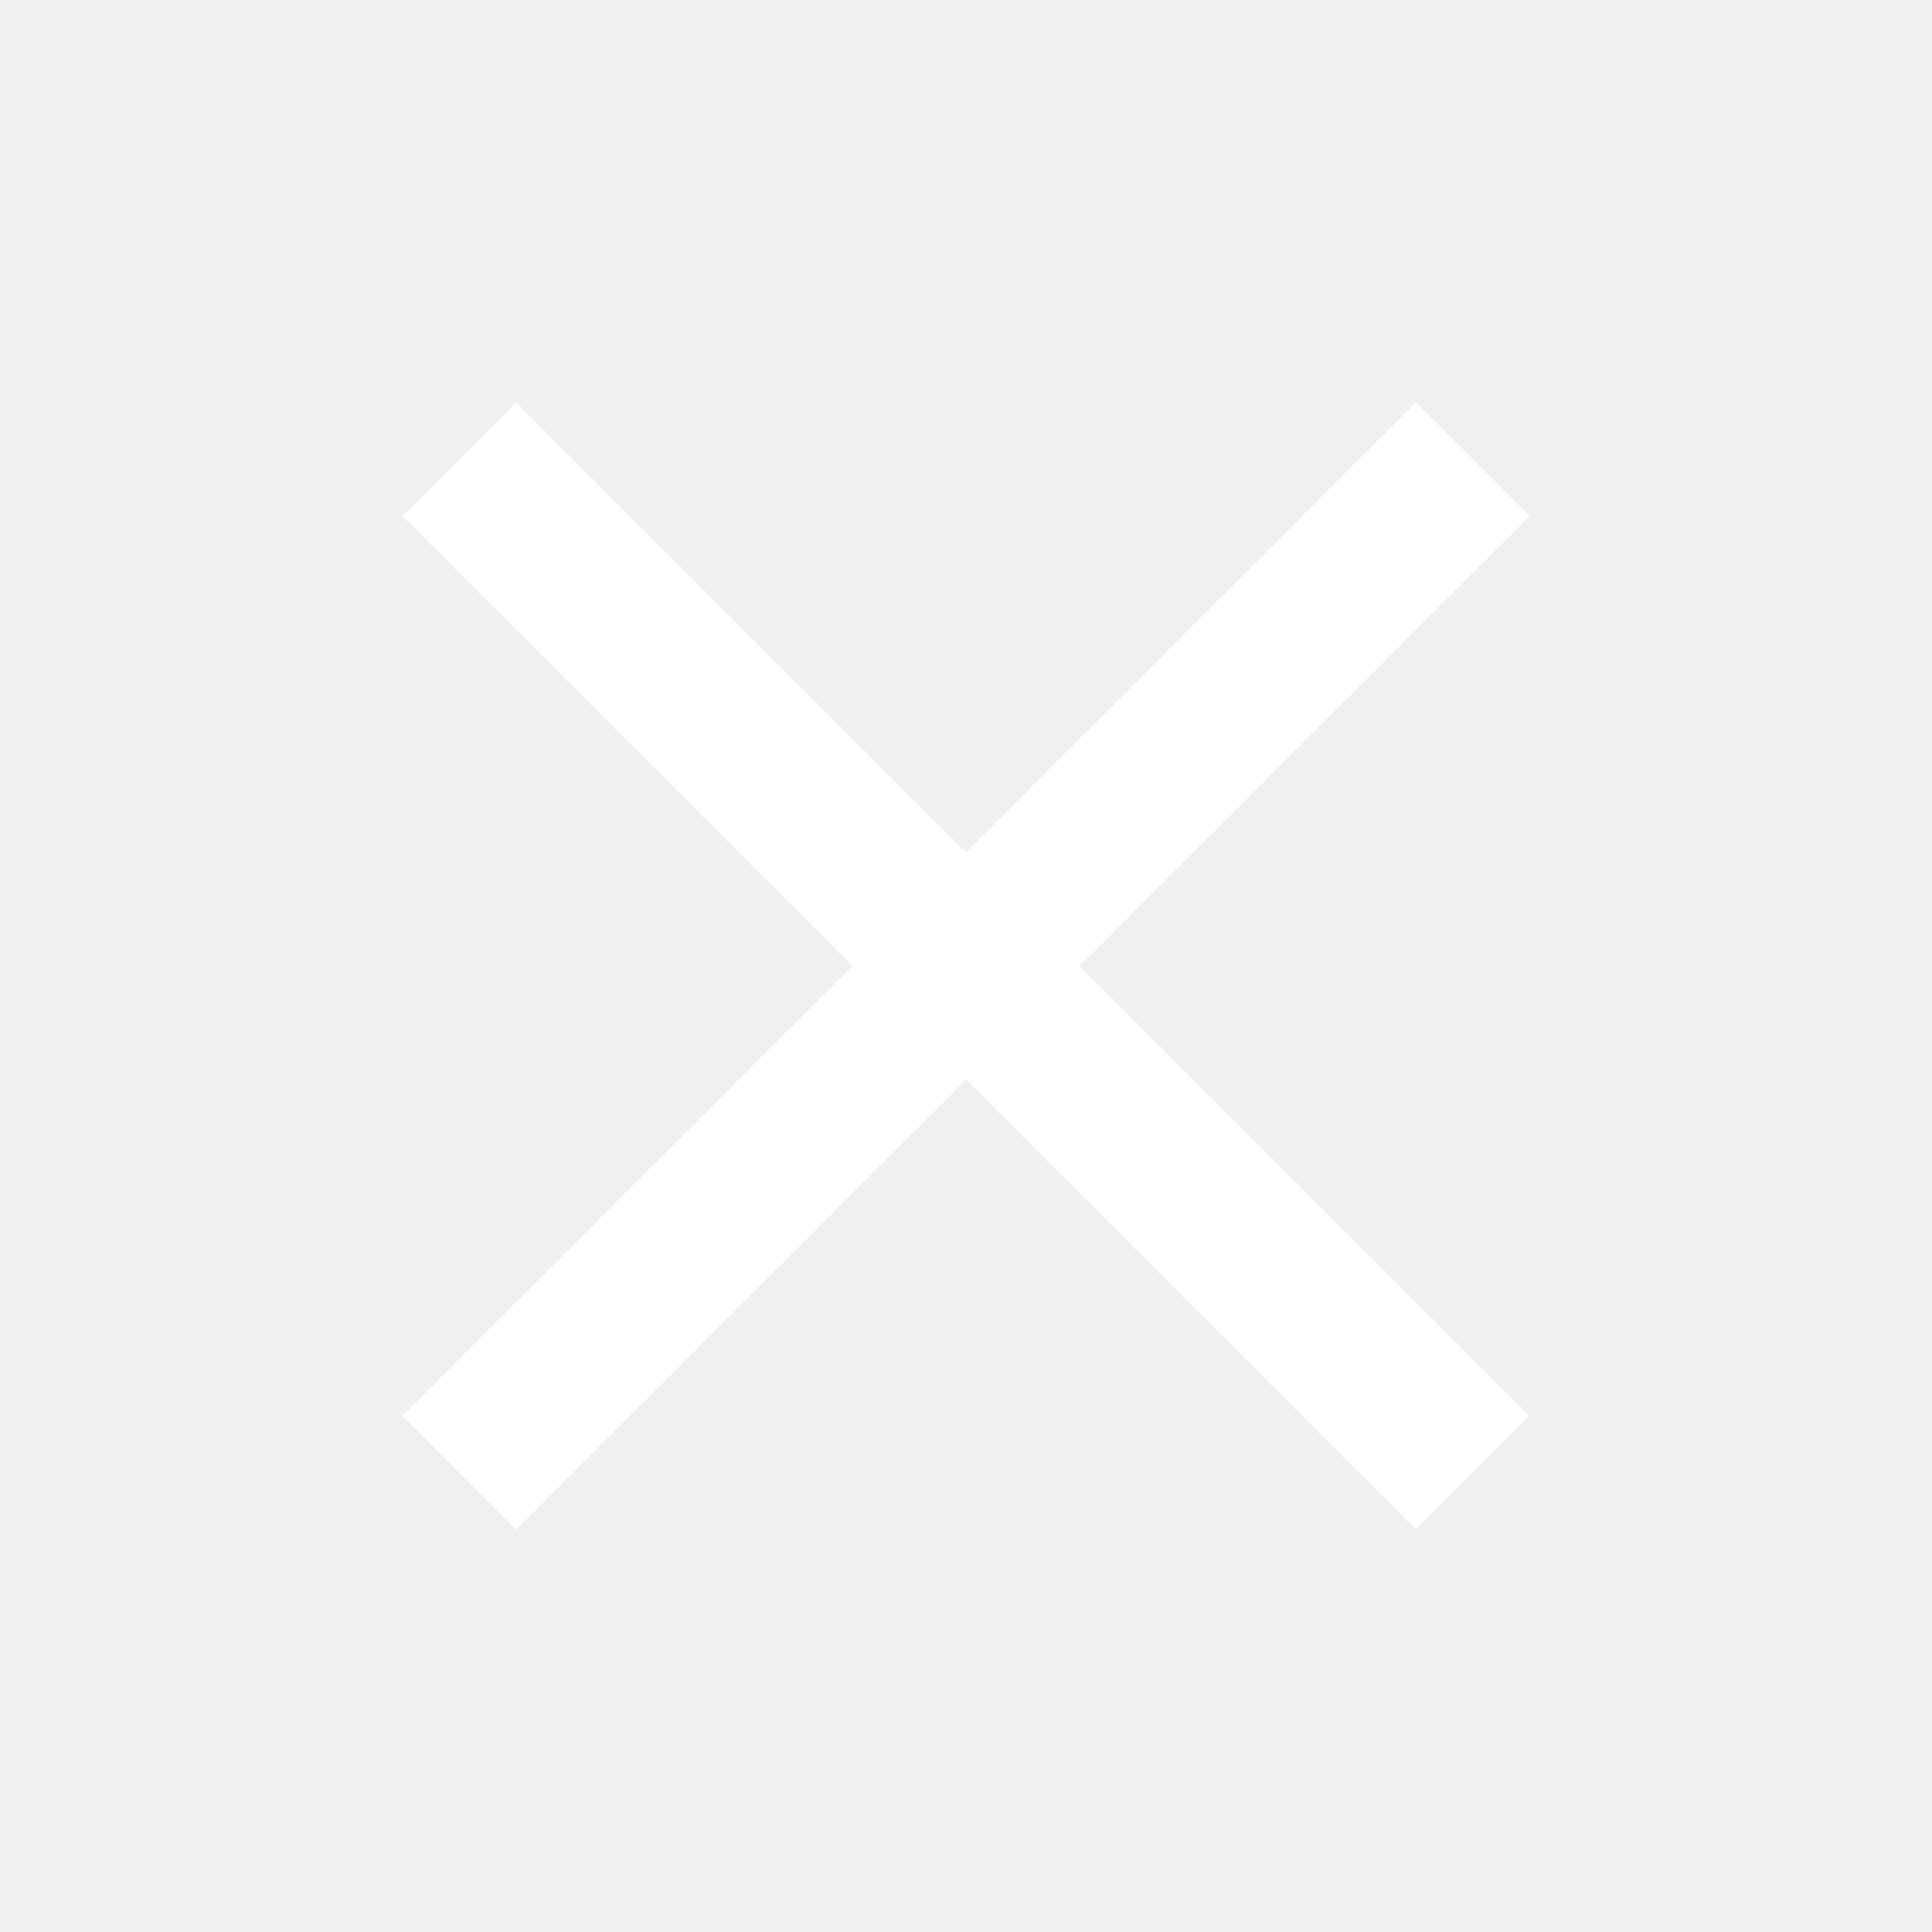
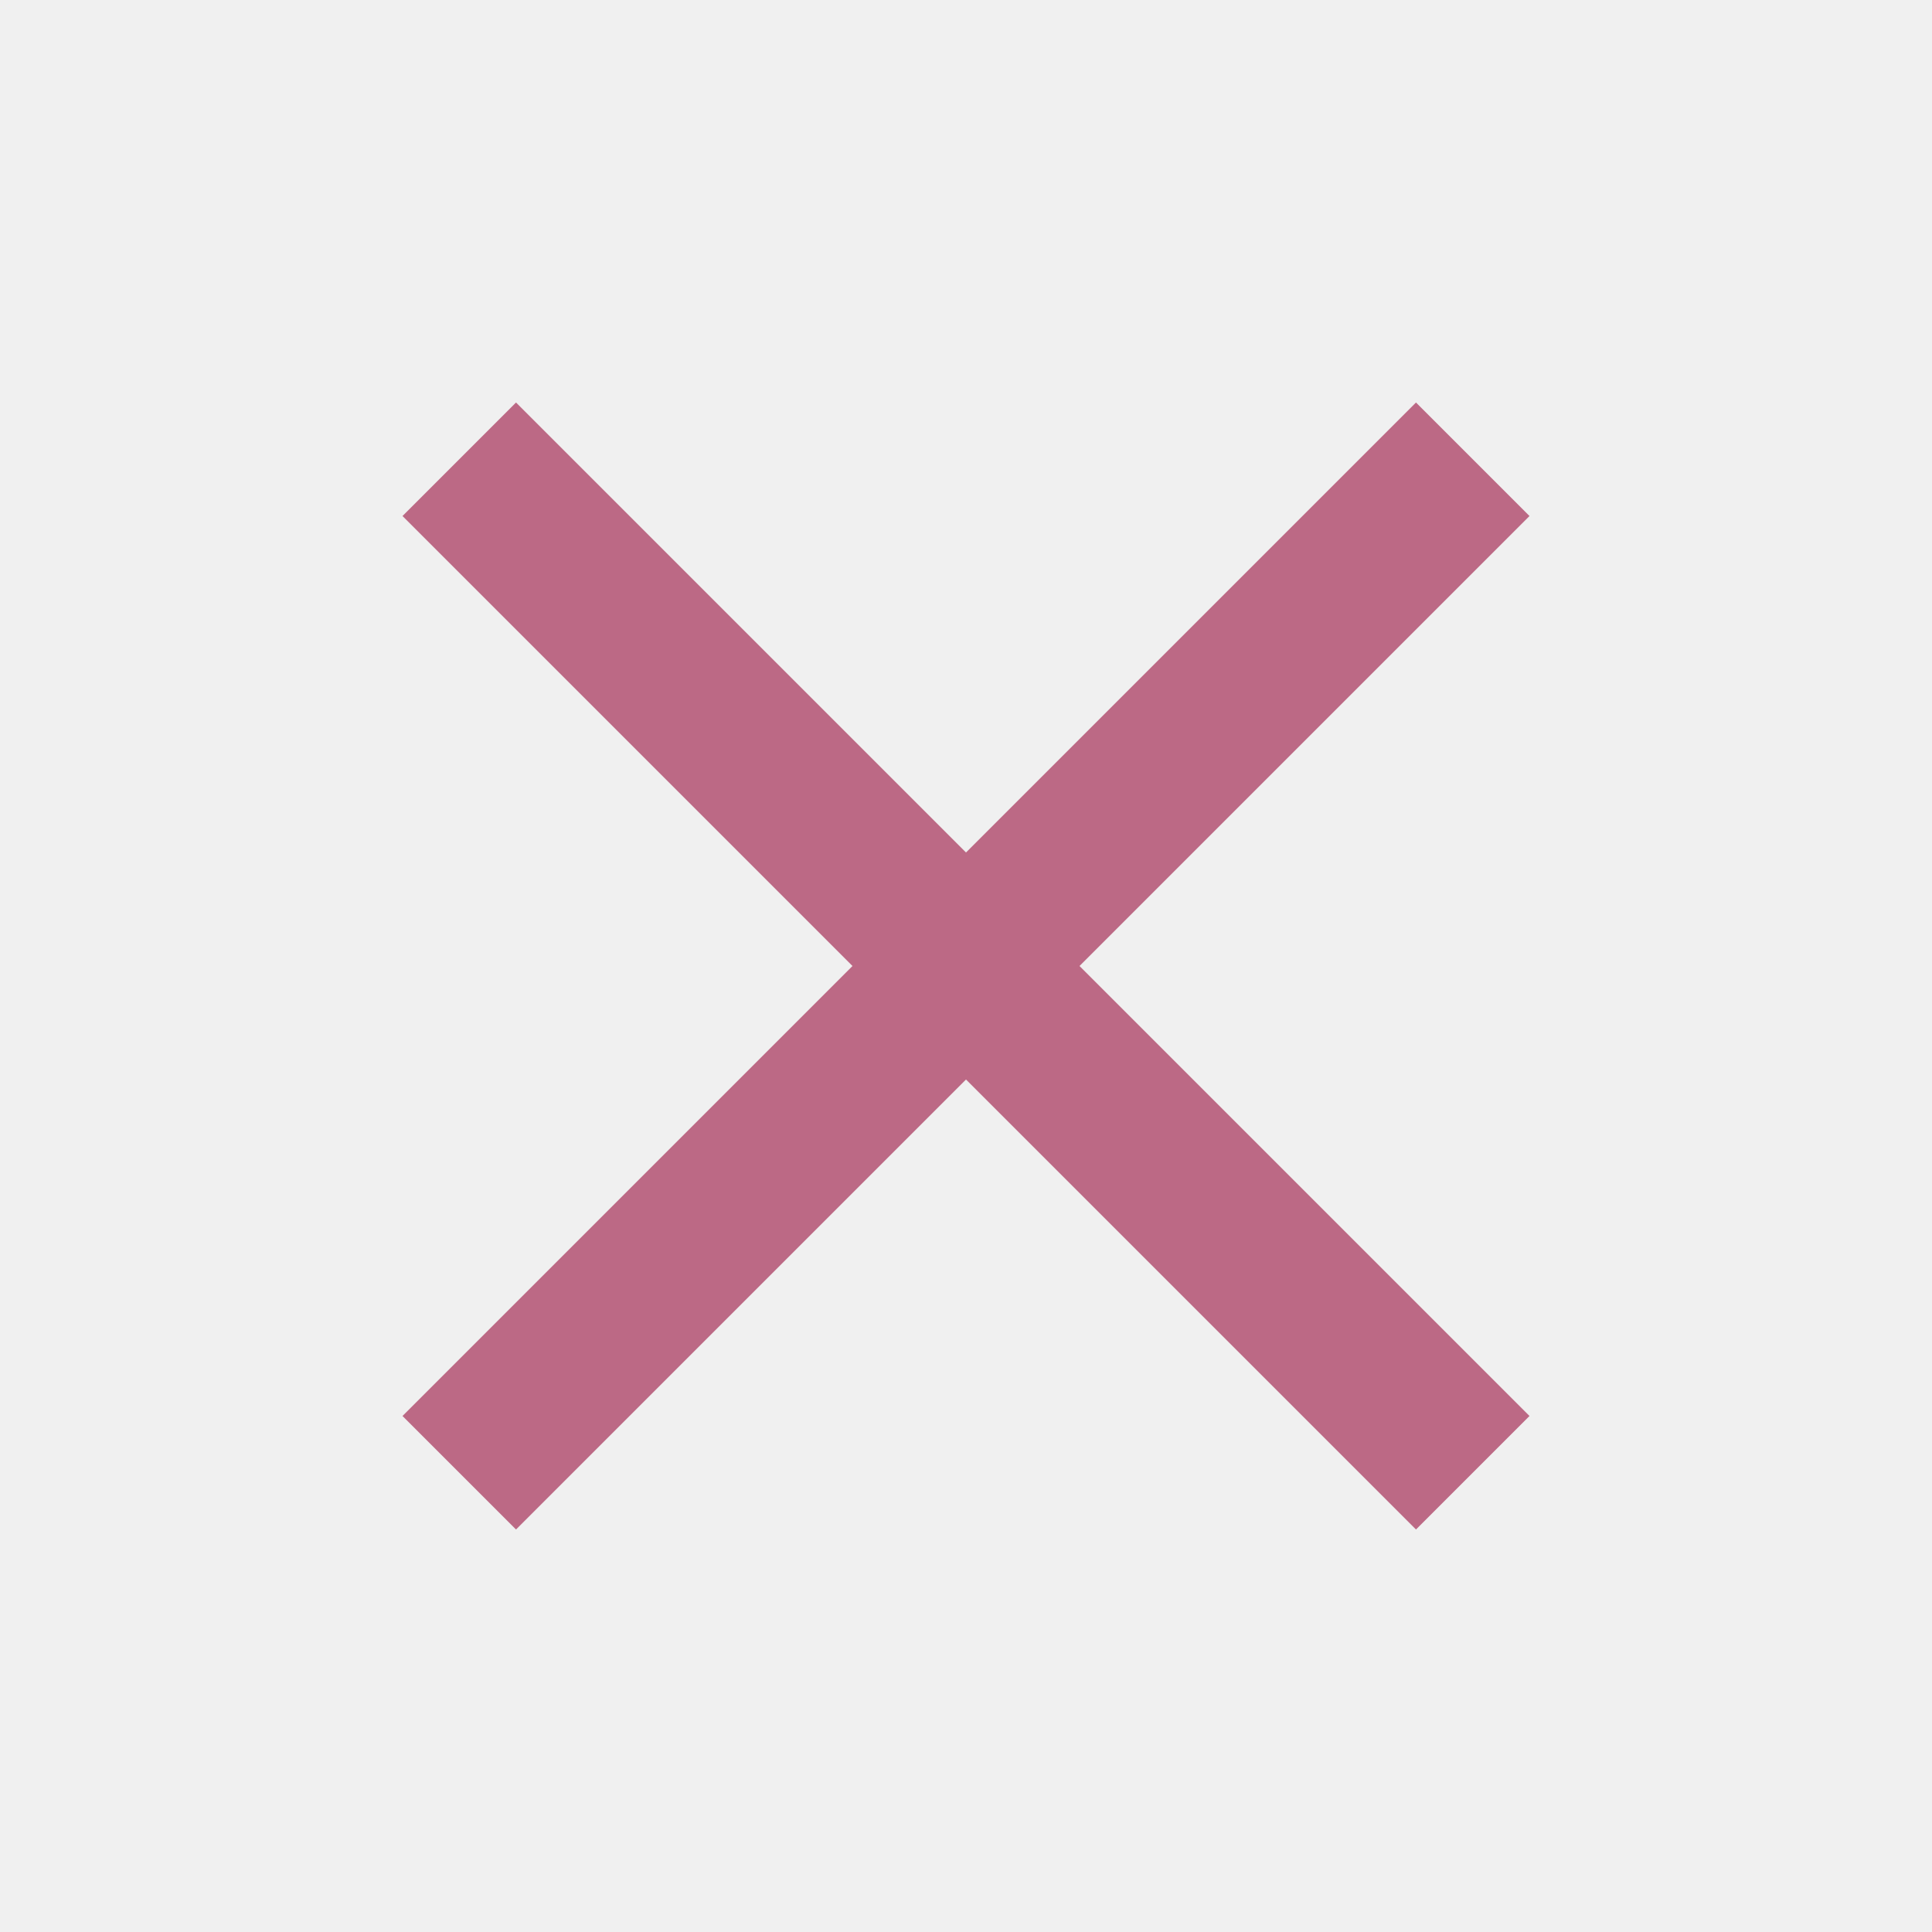
<svg xmlns="http://www.w3.org/2000/svg" viewBox="0 0 24 24">
-   <path fill="#fff" d="M19 6.41L17.59 5 12 10.59 6.41 5 5 6.41 10.59 12 5 17.59 6.41 19 12 13.41 17.59 19 19 17.59 13.41 12z" />
+   <path fill="#bc6985" d="M19 6.41L17.59 5 12 10.59 6.41 5 5 6.41 10.59 12 5 17.59 6.41 19 12 13.41 17.59 19 19 17.59 13.41 12z" />
  <path d="M0 0h24v24H0z" fill="none" />
</svg>
